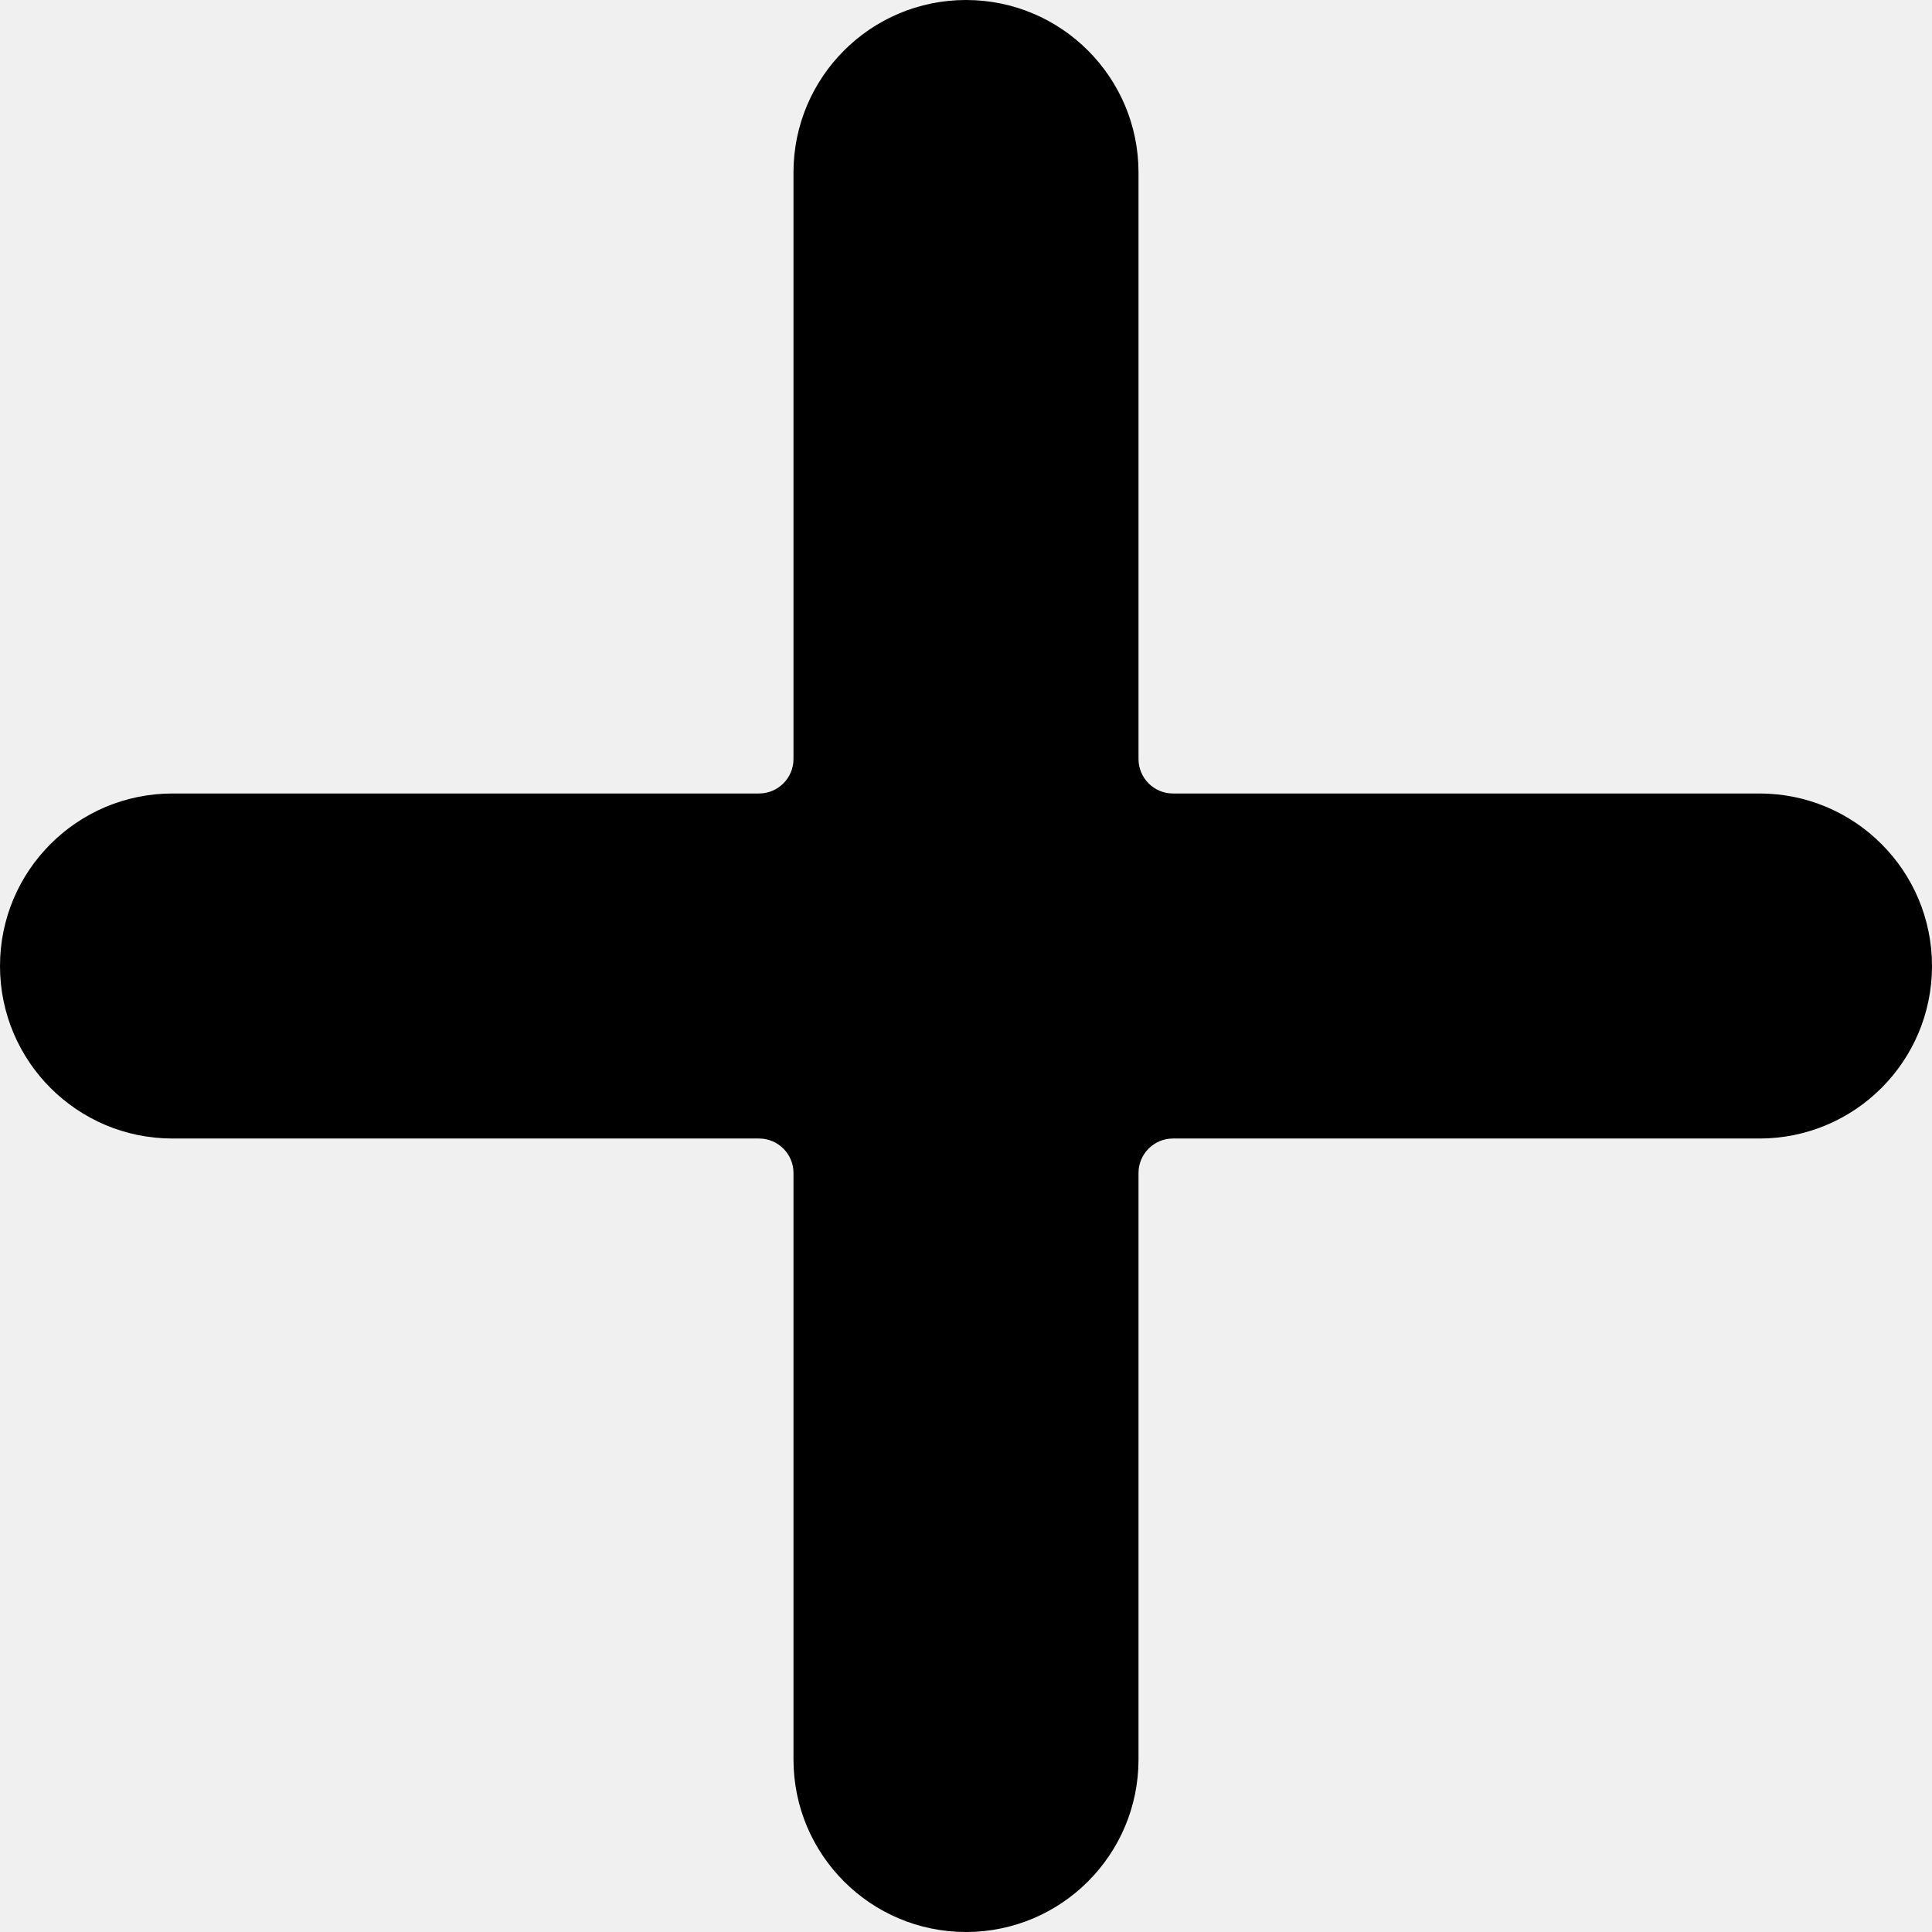
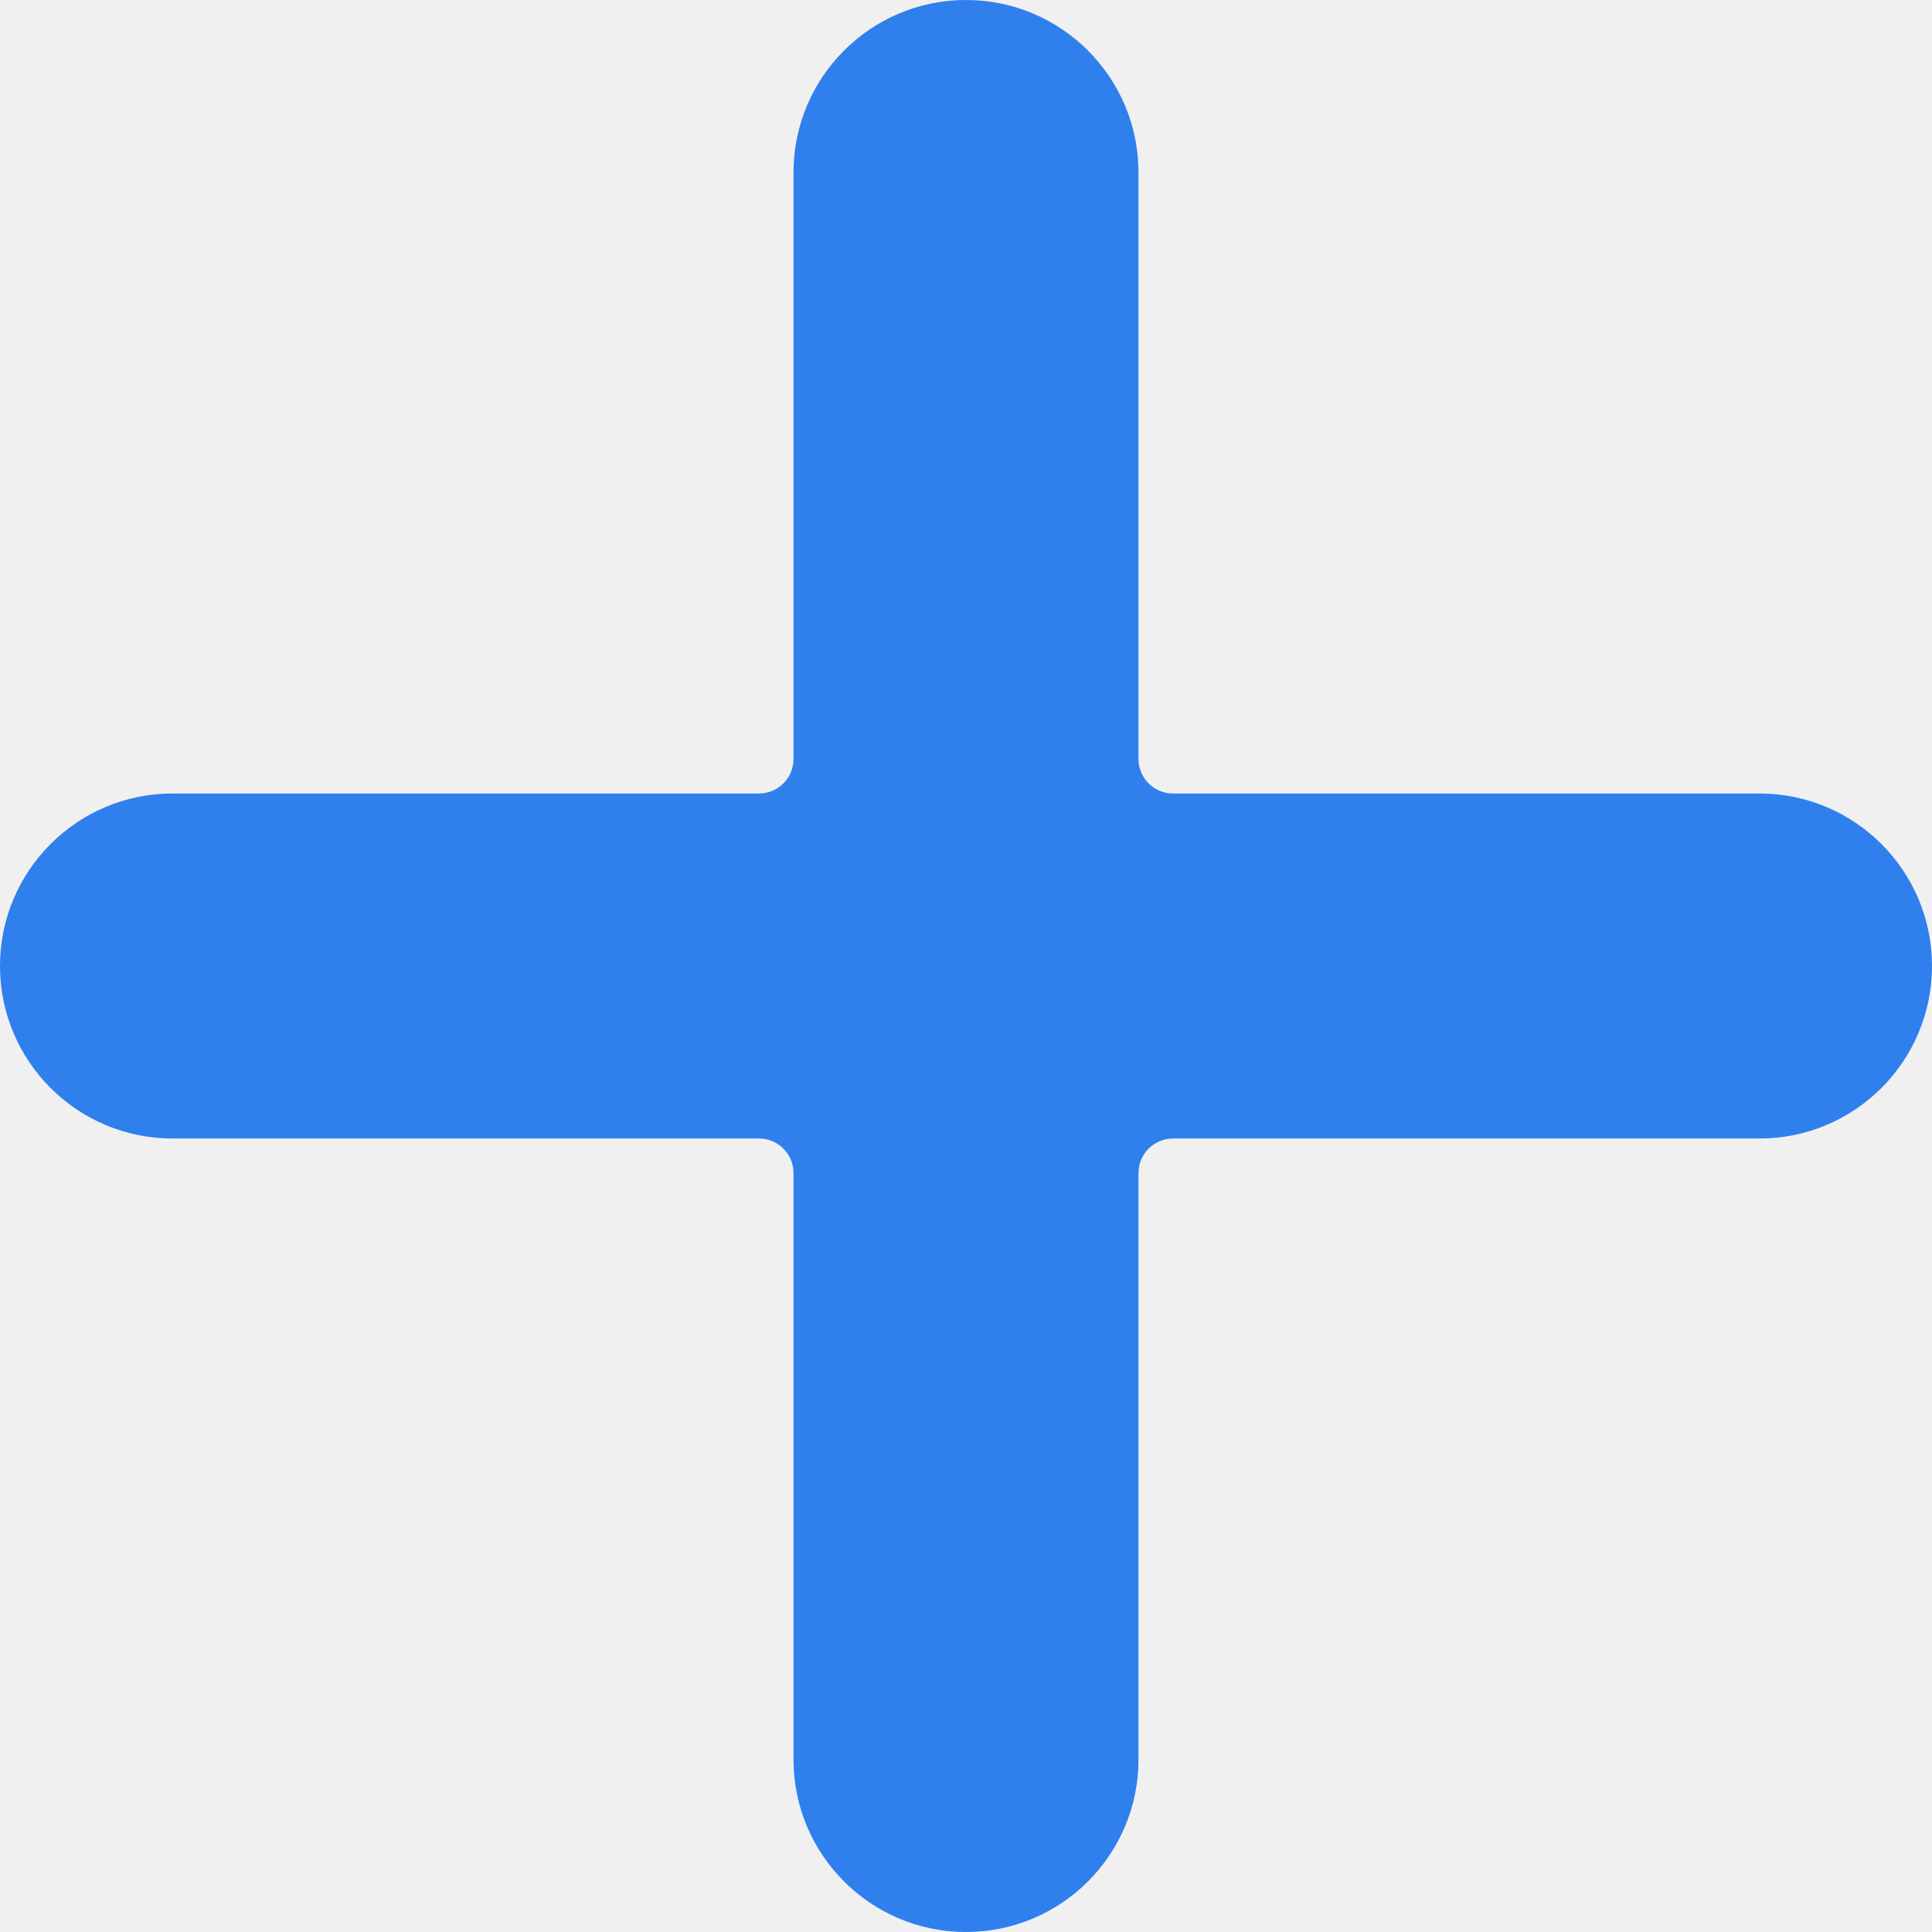
- <svg xmlns="http://www.w3.org/2000/svg" width="24" height="24" viewBox="0 0 24 24" fill="none">
-   <path d="M21.857 9.857H14.571C14.335 9.857 14.143 9.665 14.143 9.429V2.143C14.143 0.959 13.183 0 12 0C10.817 0 9.857 0.959 9.857 2.143V9.429C9.857 9.665 9.665 9.857 9.429 9.857H2.143C0.959 9.857 0 10.817 0 12C0 13.183 0.959 14.143 2.143 14.143H9.429C9.665 14.143 9.857 14.335 9.857 14.571V21.857C9.857 23.041 10.817 24 12 24C13.183 24 14.143 23.041 14.143 21.857V14.571C14.143 14.335 14.335 14.143 14.571 14.143H21.857C23.041 14.143 24 13.183 24 12C24 10.817 23.041 9.857 21.857 9.857Z" fill="black" />
+ <svg xmlns="http://www.w3.org/2000/svg" width="14" height="14" viewBox="0 0 14 14" fill="none">
+   <g clip-path="url(#clip0_646_382)">
+     <path d="M12.75 5.75H8.5C8.362 5.75 8.25 5.638 8.25 5.5V1.25C8.25 0.56 7.69 0 7 0C6.31 0 5.75 0.56 5.75 1.25V5.5C5.75 5.638 5.638 5.75 5.5 5.75H1.25C0.56 5.75 0 6.31 0 7C0 7.69 0.56 8.25 1.25 8.25H5.5C5.638 8.25 5.75 8.362 5.75 8.5V12.75C5.75 13.44 6.31 14 7 14C7.69 14 8.25 13.44 8.25 12.75V8.5C8.25 8.362 8.362 8.25 8.5 8.25H12.75C13.44 8.25 14 7.69 14 7C14 6.31 13.44 5.75 12.75 5.75Z" fill="#2F80ED" />
+   </g>
+   <defs>
+     <clipPath id="clip0_646_382">
+       <rect width="14" height="14" fill="white" />
+     </clipPath>
+   </defs>
</svg>
